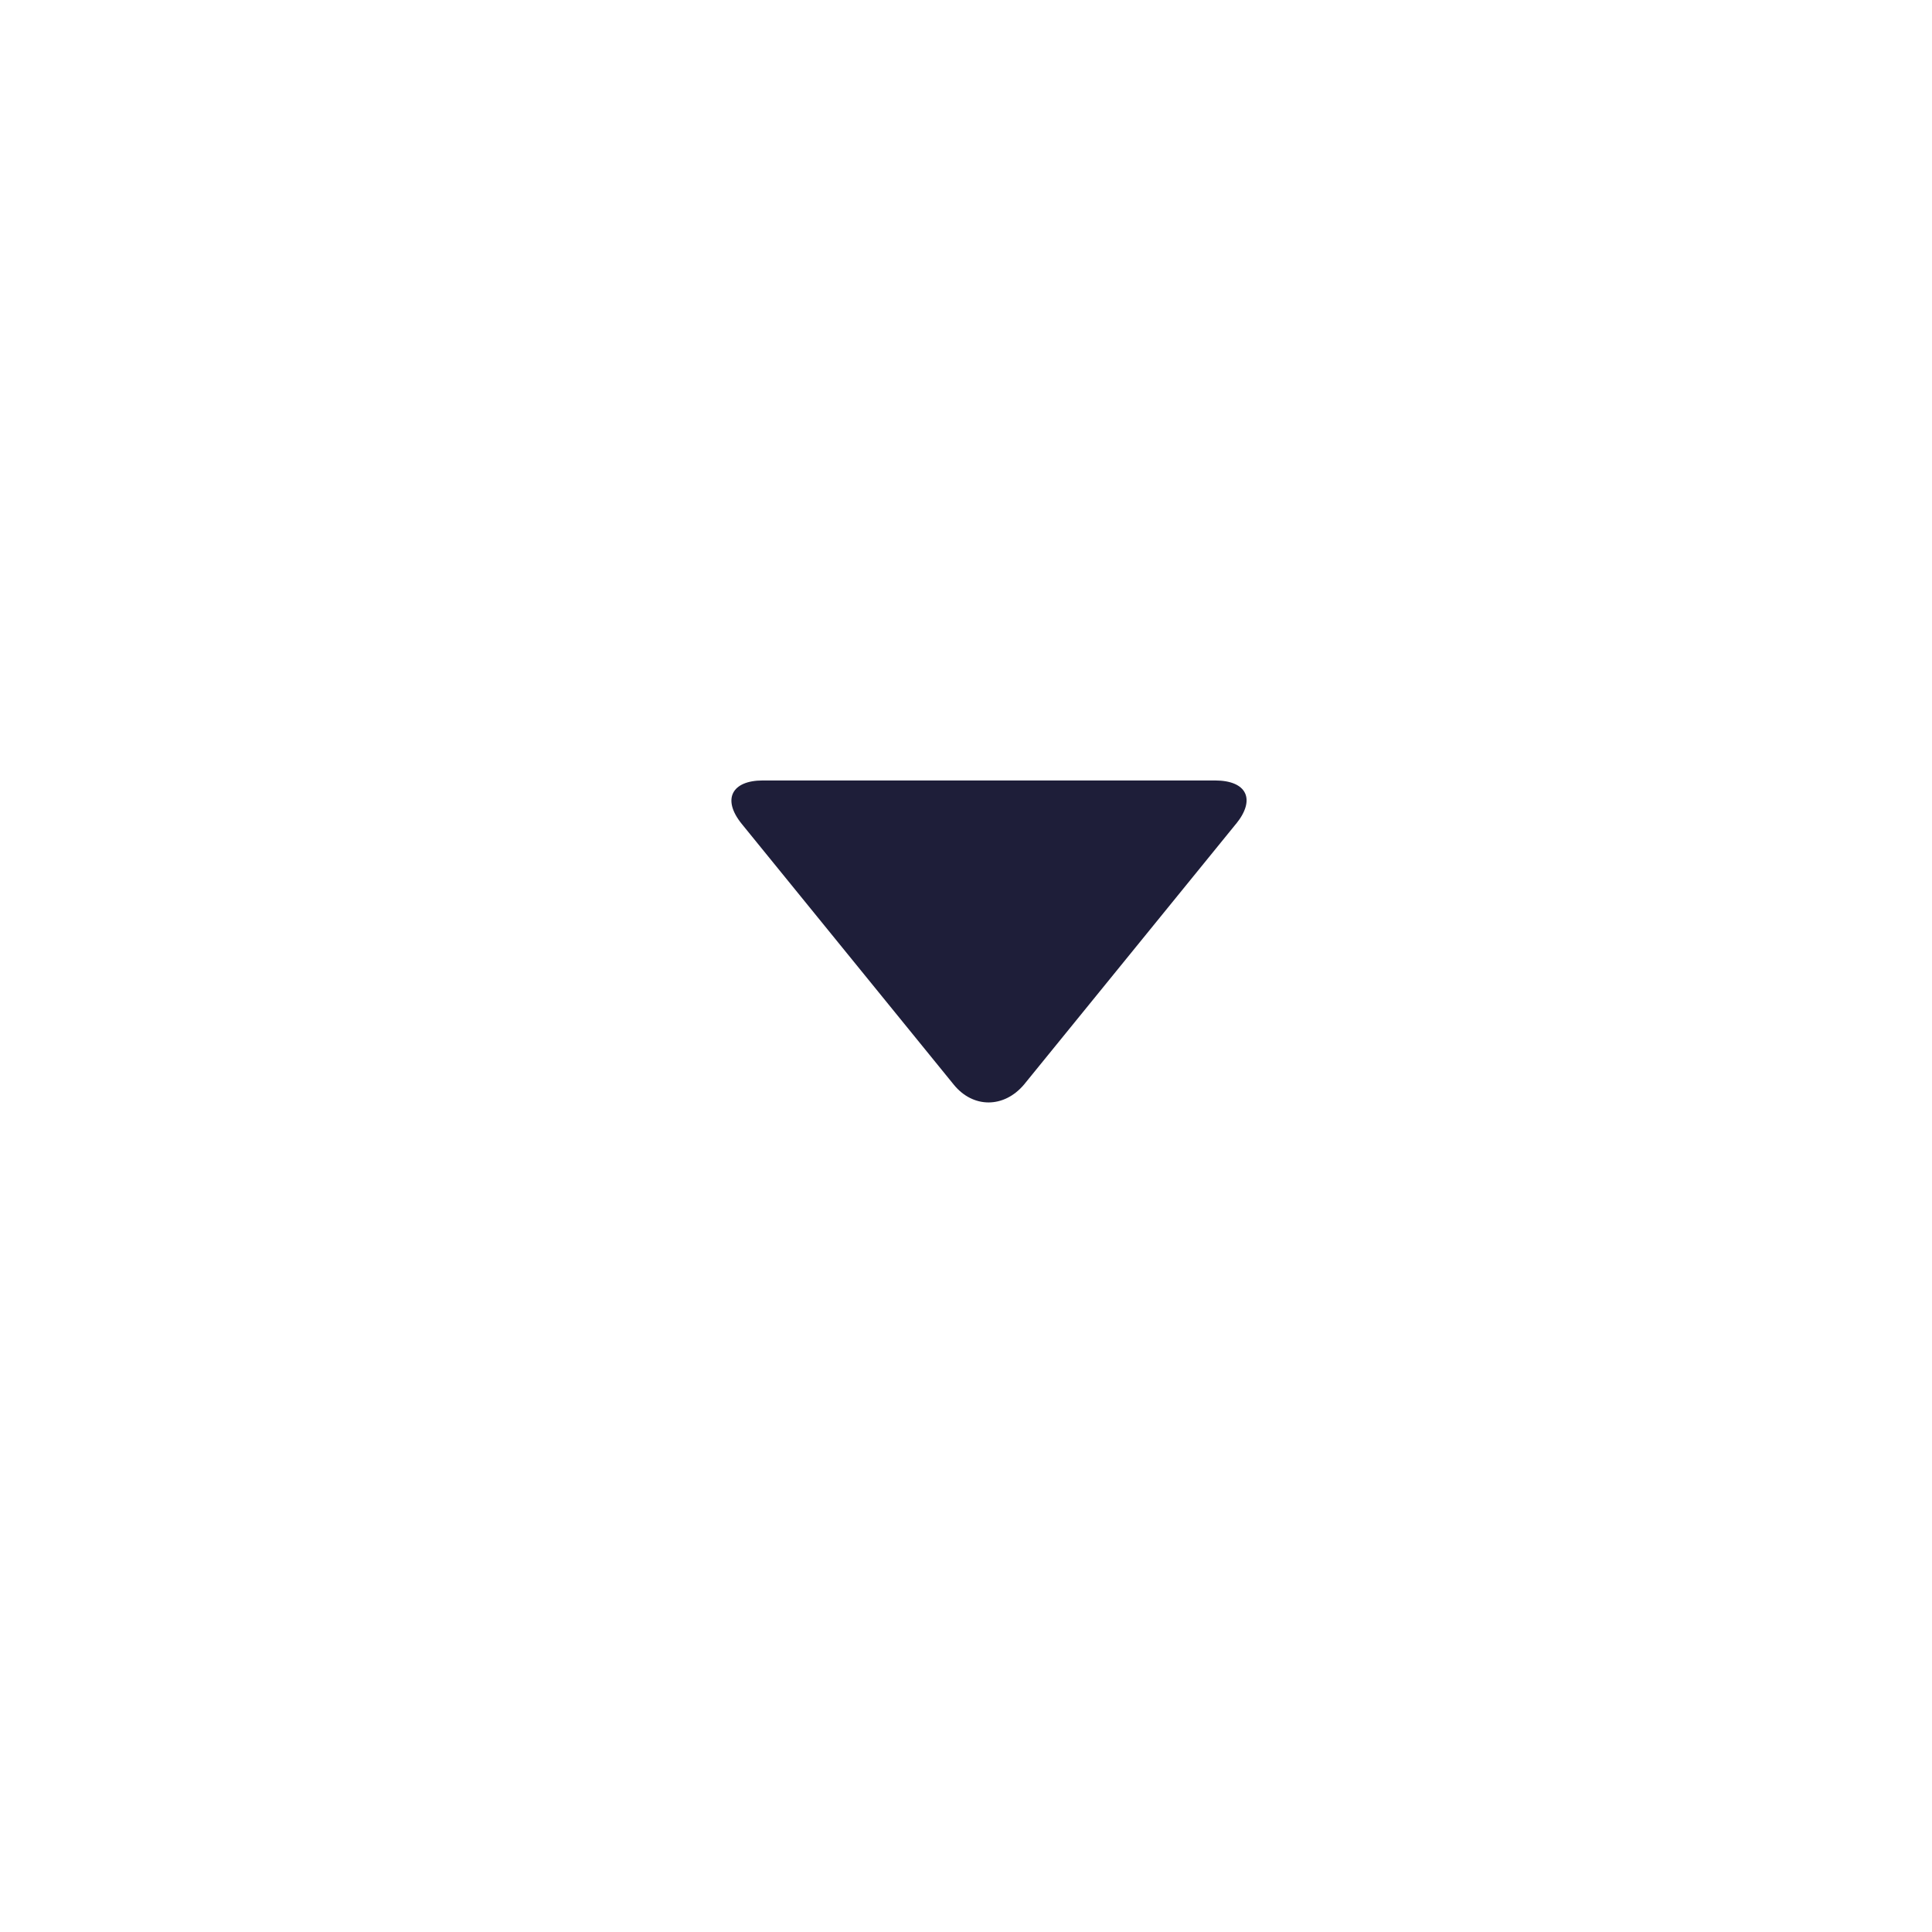
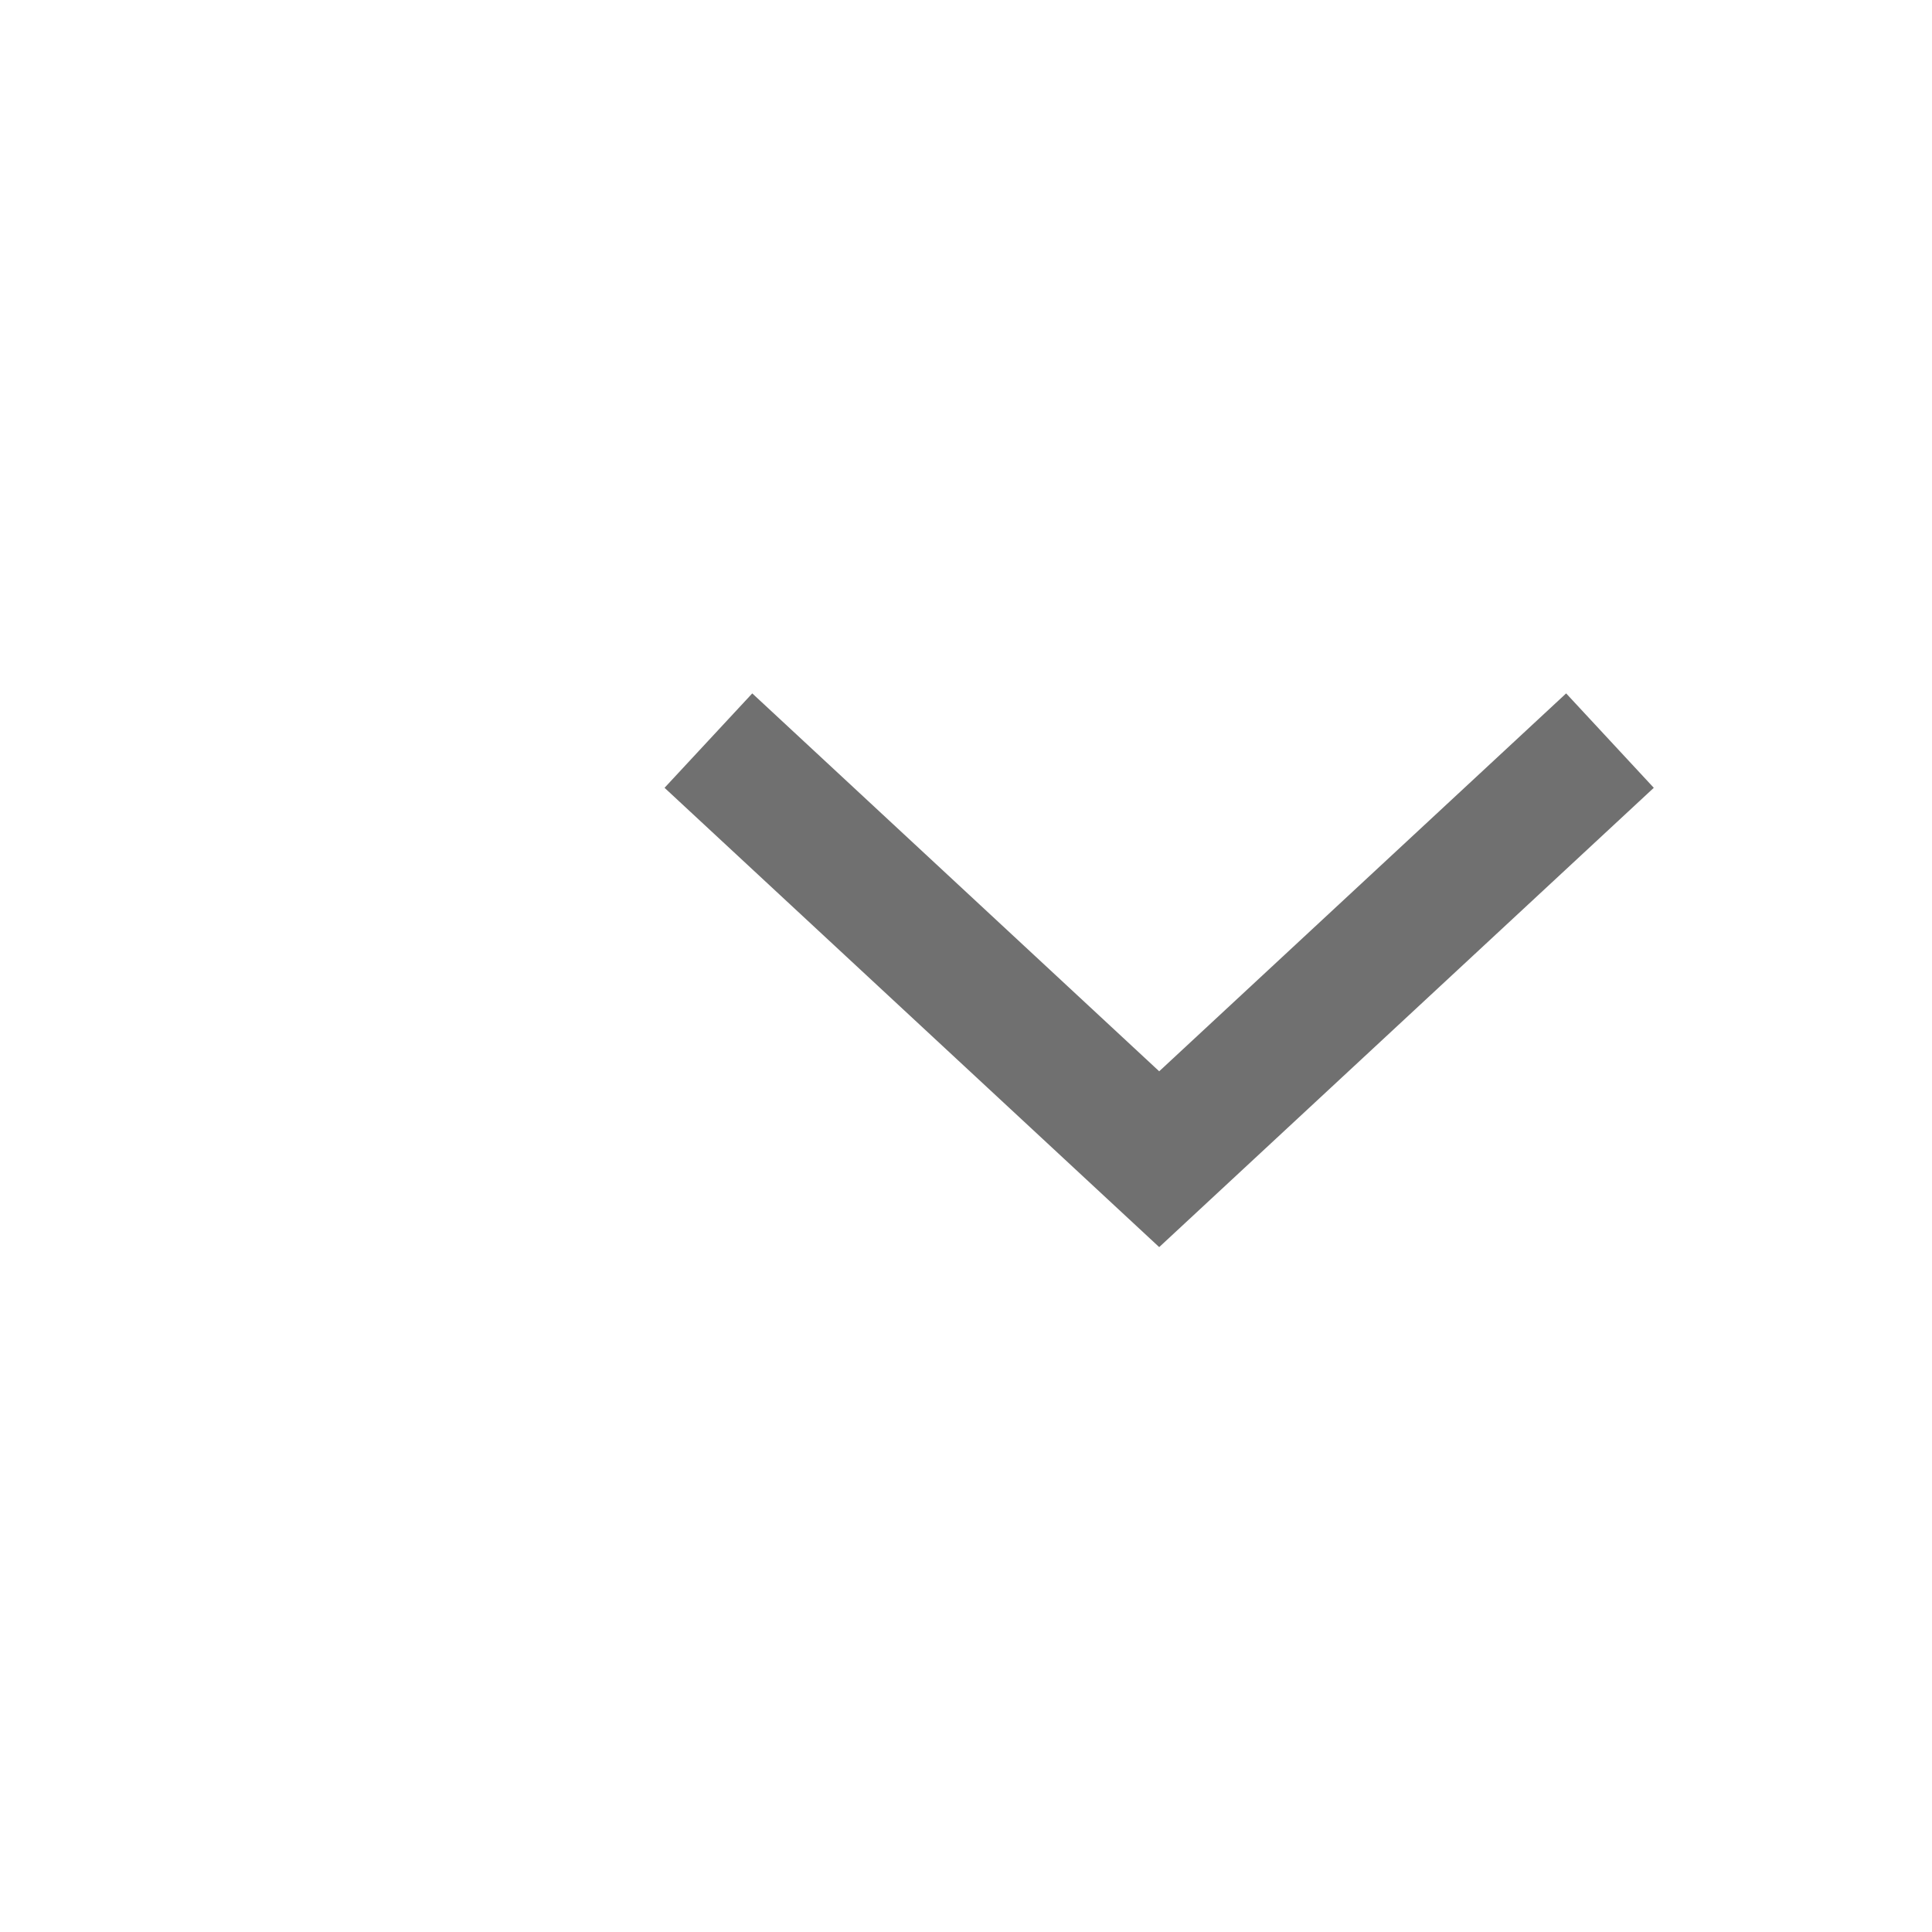
- <svg xmlns="http://www.w3.org/2000/svg" width="30" height="30" viewBox="0 0 30 30" version="1.1" id="svg4" style="fill:none">
-   <defs id="defs8" />
-   <path d="m 19.191,12.795 -3.29,4.046 c -0.312,0.37 -0.793,0.37 -1.092,0 l -3.29,-4.046 c -0.312,-0.383 -0.156,-0.676 0.325,-0.676 h 7.023 c 0.494,0 0.637,0.294 0.325,0.676 z" id="path2" style="fill:#1e1e39;stroke-width:1" />
+ <svg xmlns="http://www.w3.org/2000/svg" width="30px" height="30px" viewBox="0 0 30 30" version="1.1">
+   <g id="ic-arrow-down" stroke="none" stroke-width="1" fill="none" fill-rule="evenodd">
+     <g id="ic-arrow-drop-down" transform="translate(6, 3)">
+       <g id="Group_8822" transform="translate(4, 7)" fill="#707070">
+         <polygon id="Path_18879" points="8 9.365 0.319 2.233 1.681 0.767 8 6.635 14.319 0.767 15.68 2.233" />
+       </g>
+       <polygon id="Rectangle_4407" points="0 0 24 0 24 24 0 24" />
+     </g>
+   </g>
</svg>
